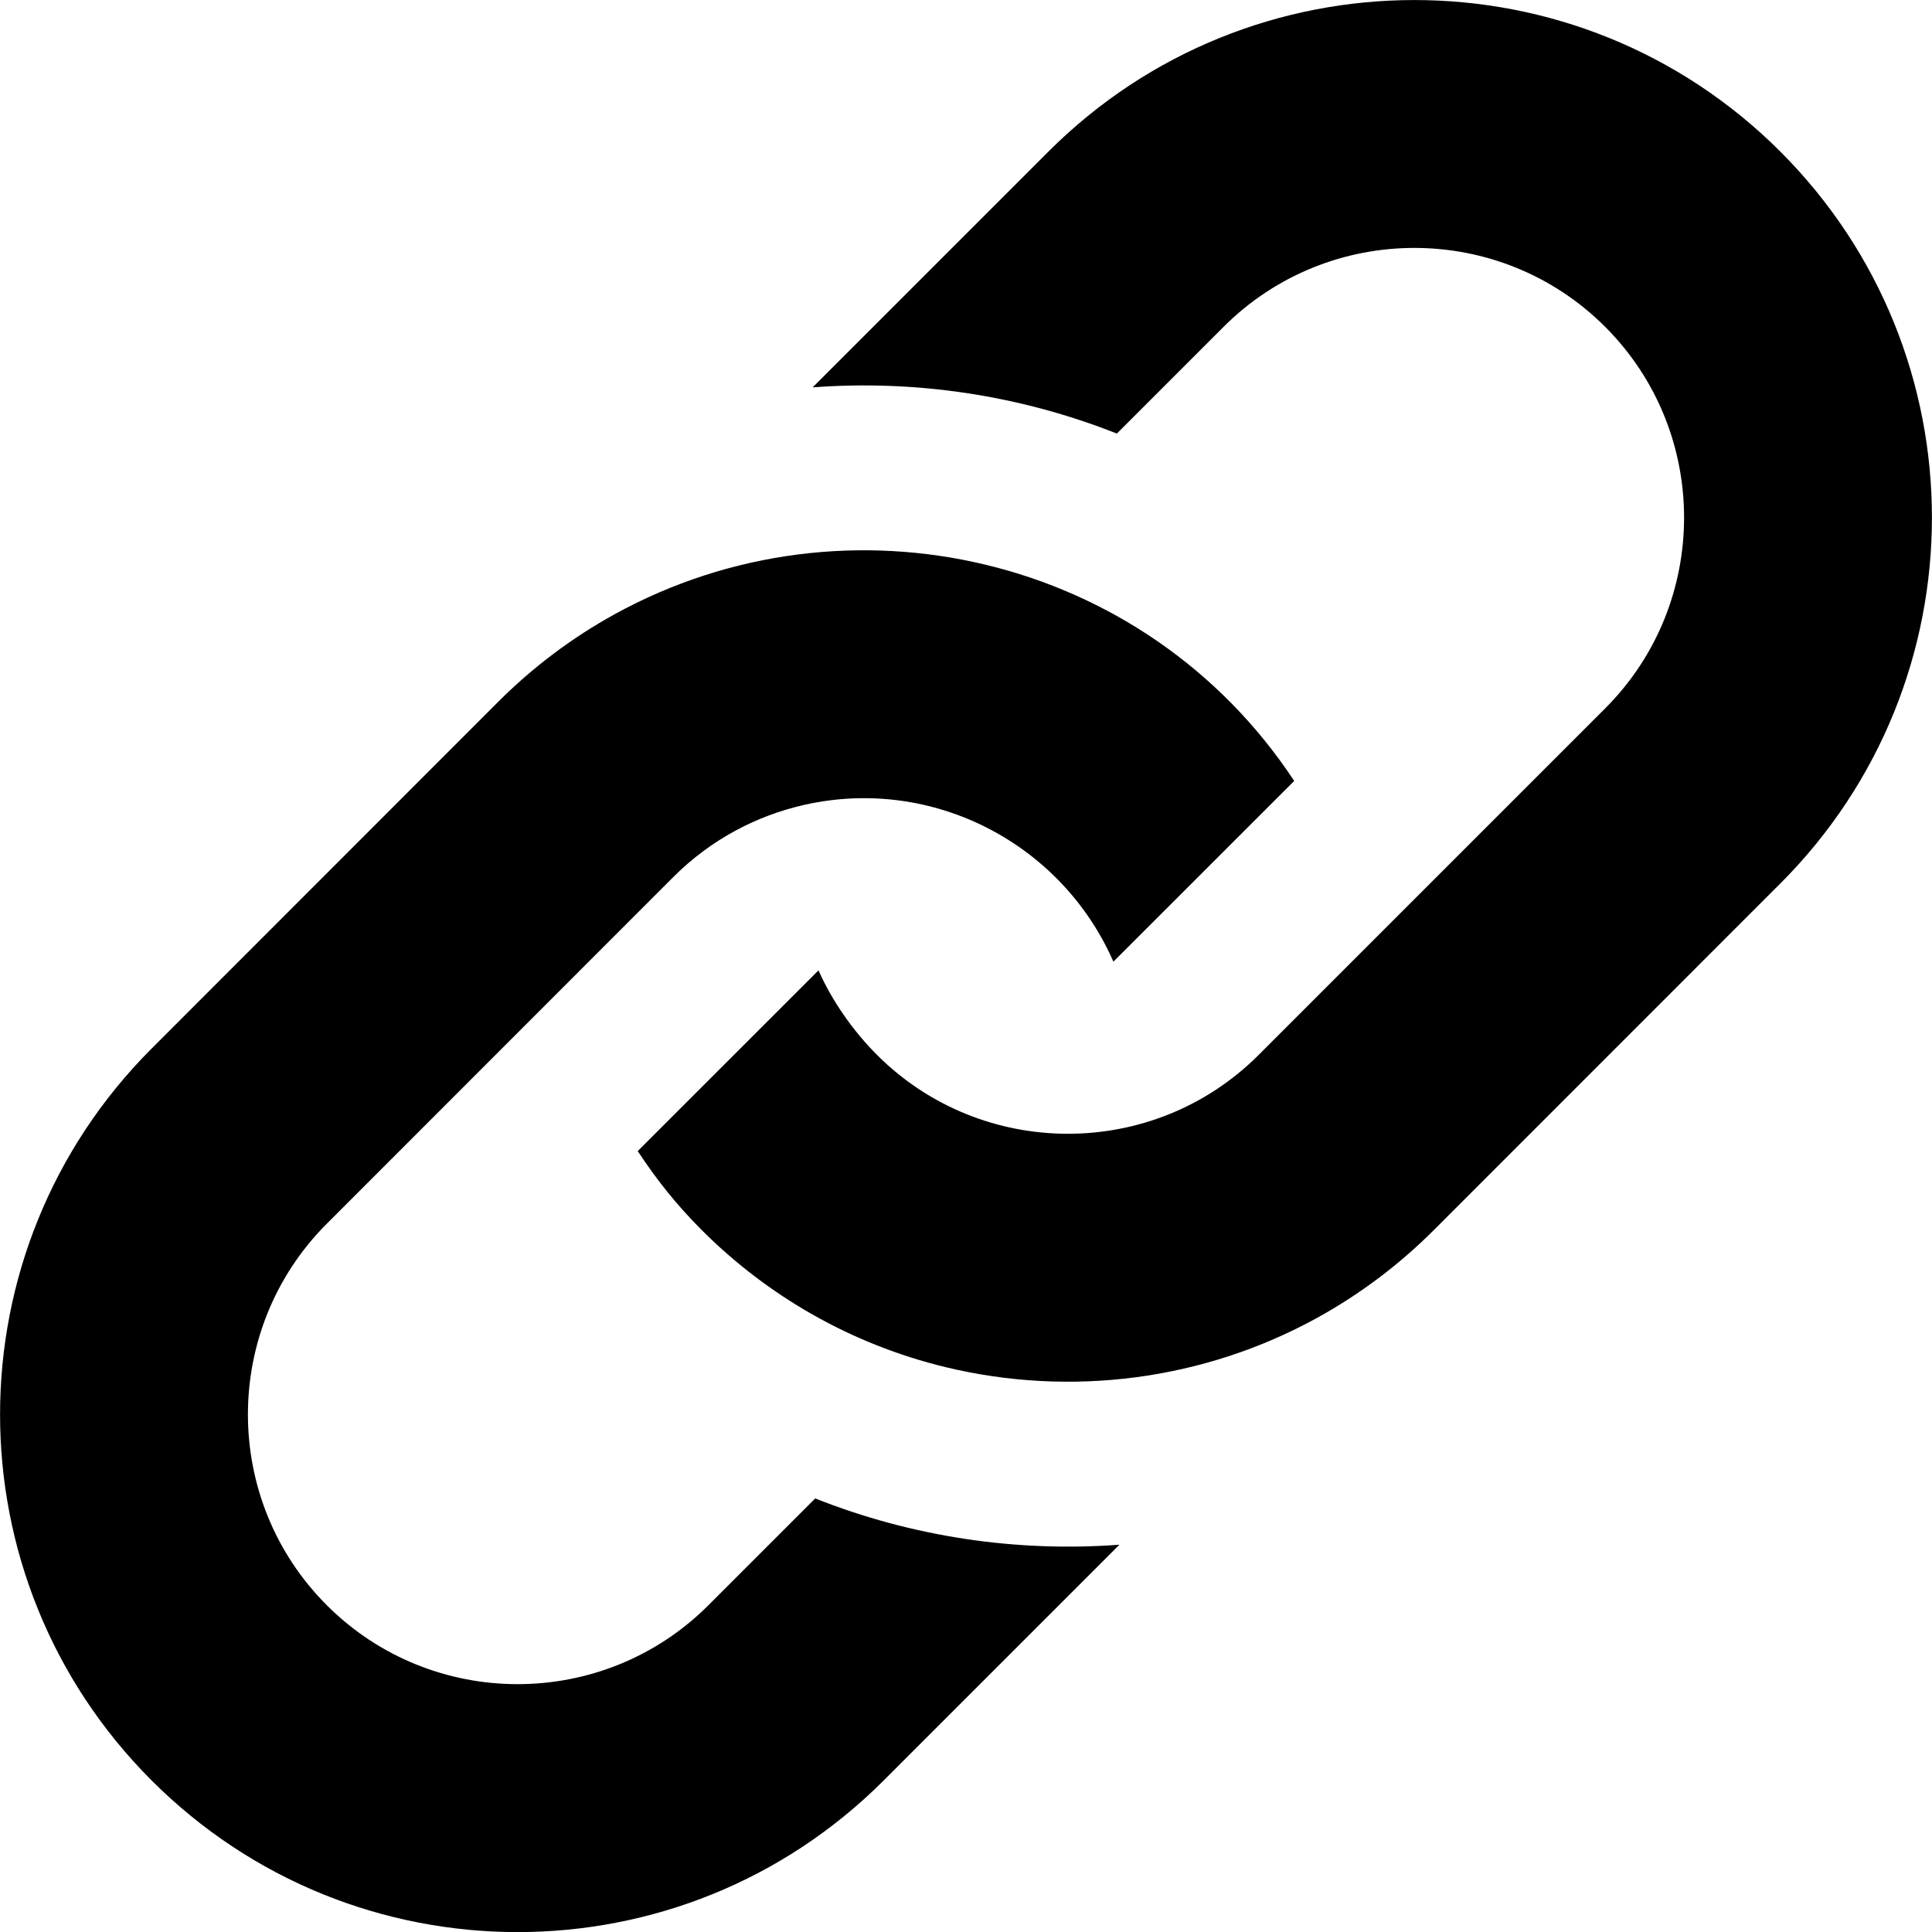
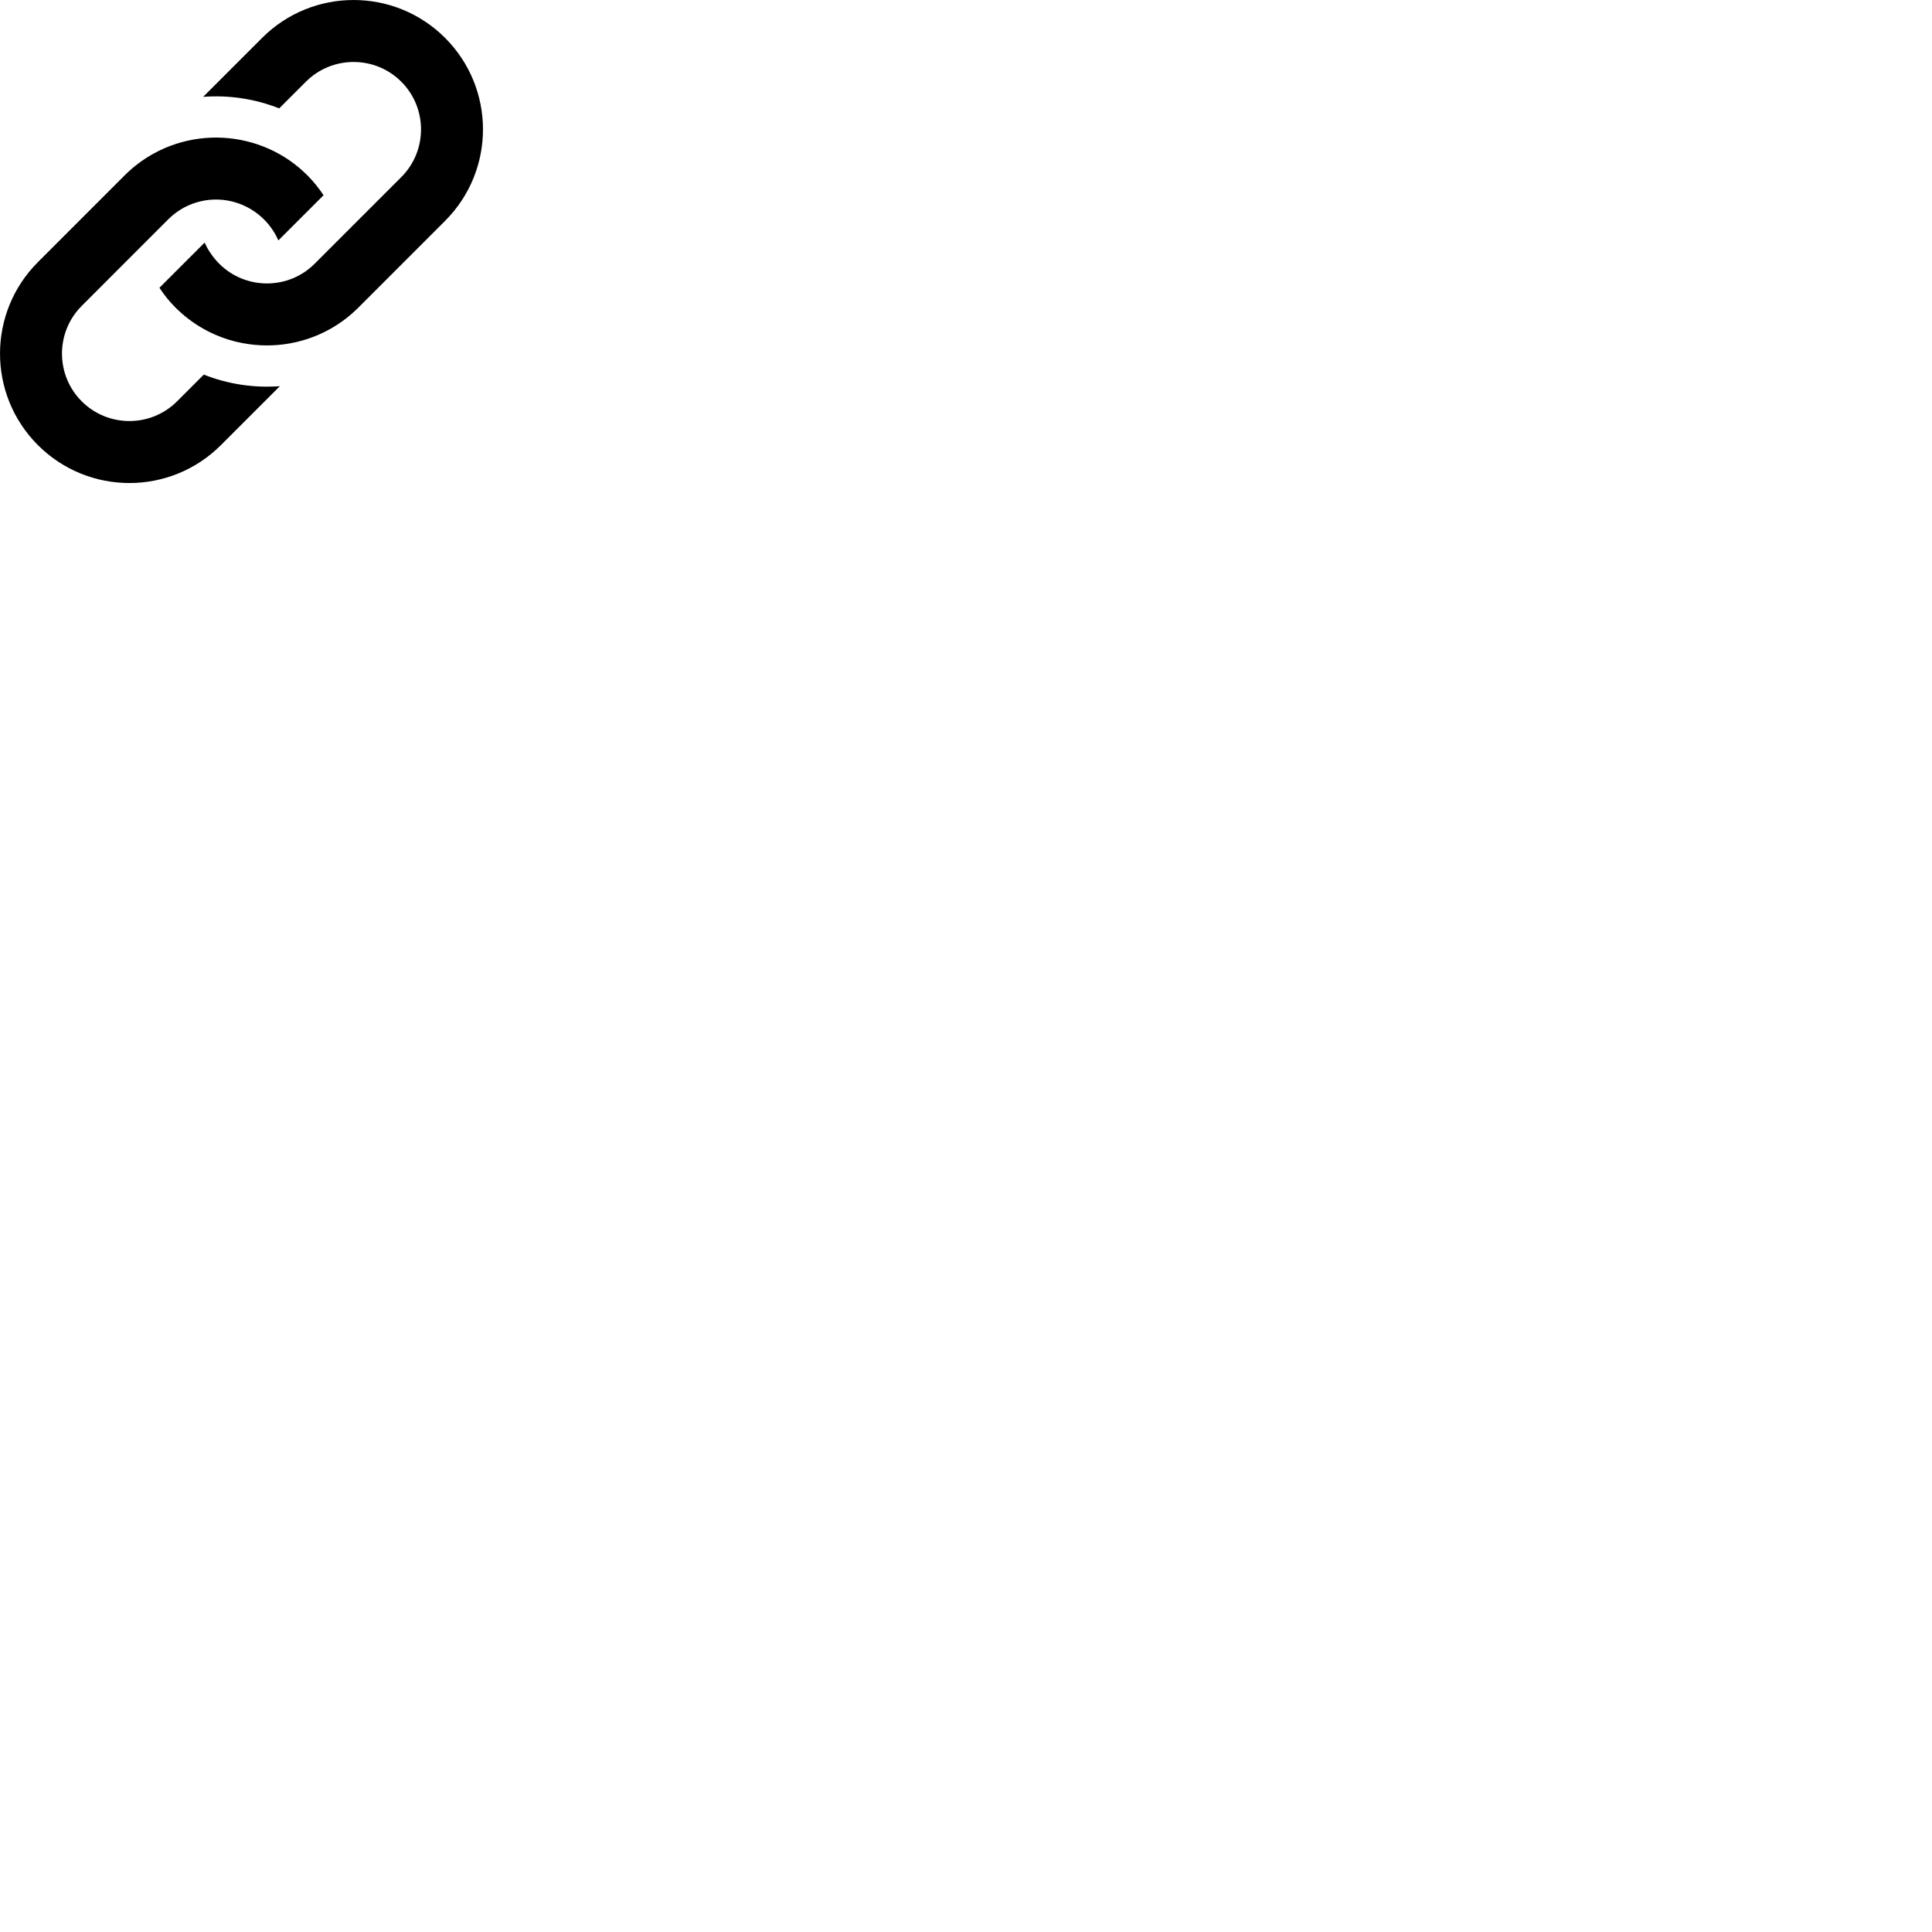
- <svg xmlns="http://www.w3.org/2000/svg" width="24" height="24" viewBox="0 0 24 24">
+ <svg xmlns="http://www.w3.org/2000/svg" width="24" height="24" viewBox="0 0 96 96">
  <path d="M6.188 8.719c.439-.439.926-.801 1.444-1.087 2.887-1.591 6.589-.745 8.445 2.069l-2.246 2.245c-.644-1.469-2.243-2.305-3.834-1.949-.599.134-1.168.433-1.633.898l-4.304 4.306c-1.307 1.307-1.307 3.433 0 4.74 1.307 1.307 3.433 1.307 4.74 0l1.327-1.327c1.207.479 2.501.67 3.779.575l-2.929 2.929c-2.511 2.511-6.582 2.511-9.093 0s-2.511-6.582 0-9.093l4.304-4.306zm6.836-6.836l-2.929 2.929c1.277-.096 2.572.096 3.779.574l1.326-1.326c1.307-1.307 3.433-1.307 4.74 0 1.307 1.307 1.307 3.433 0 4.74l-4.305 4.305c-1.311 1.311-3.44 1.3-4.74 0-.303-.303-.564-.68-.727-1.051l-2.246 2.245c.236.358.481.667.796.982.812.812 1.846 1.417 3.036 1.704 1.542.371 3.194.166 4.613-.617.518-.286 1.005-.648 1.444-1.087l4.304-4.305c2.512-2.511 2.512-6.582.001-9.093-2.511-2.51-6.581-2.51-9.092 0z" />
</svg>
